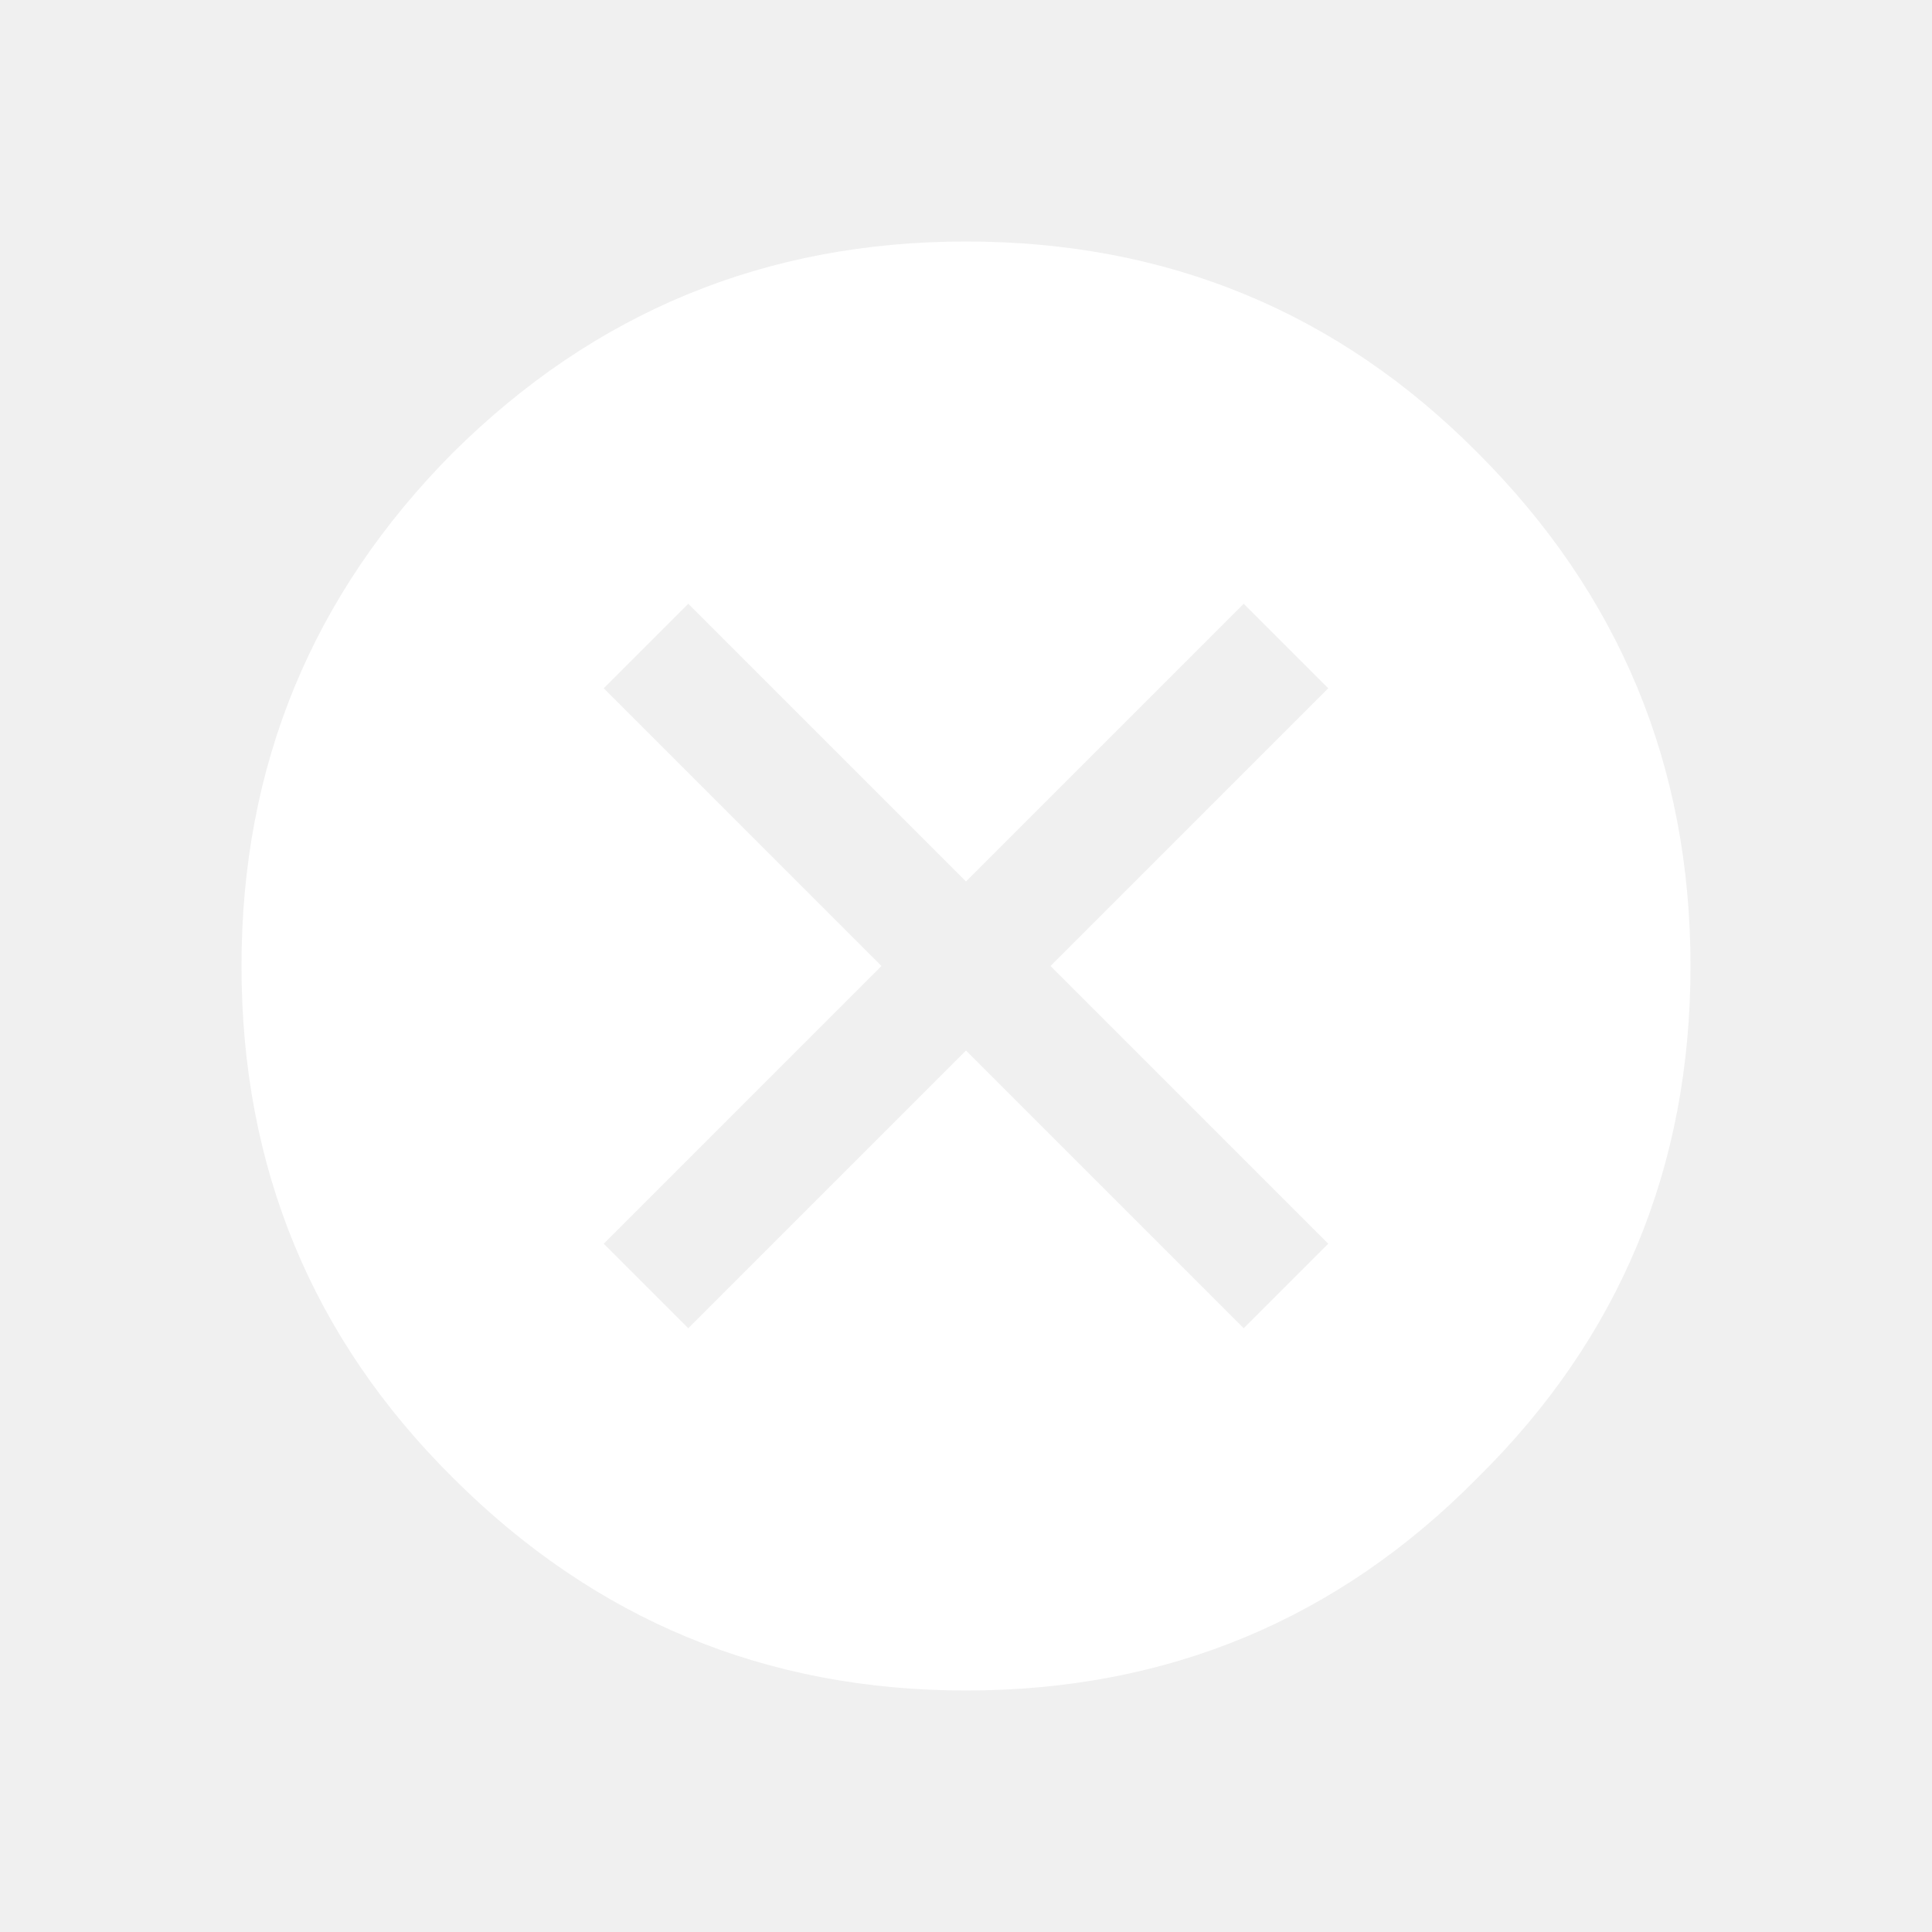
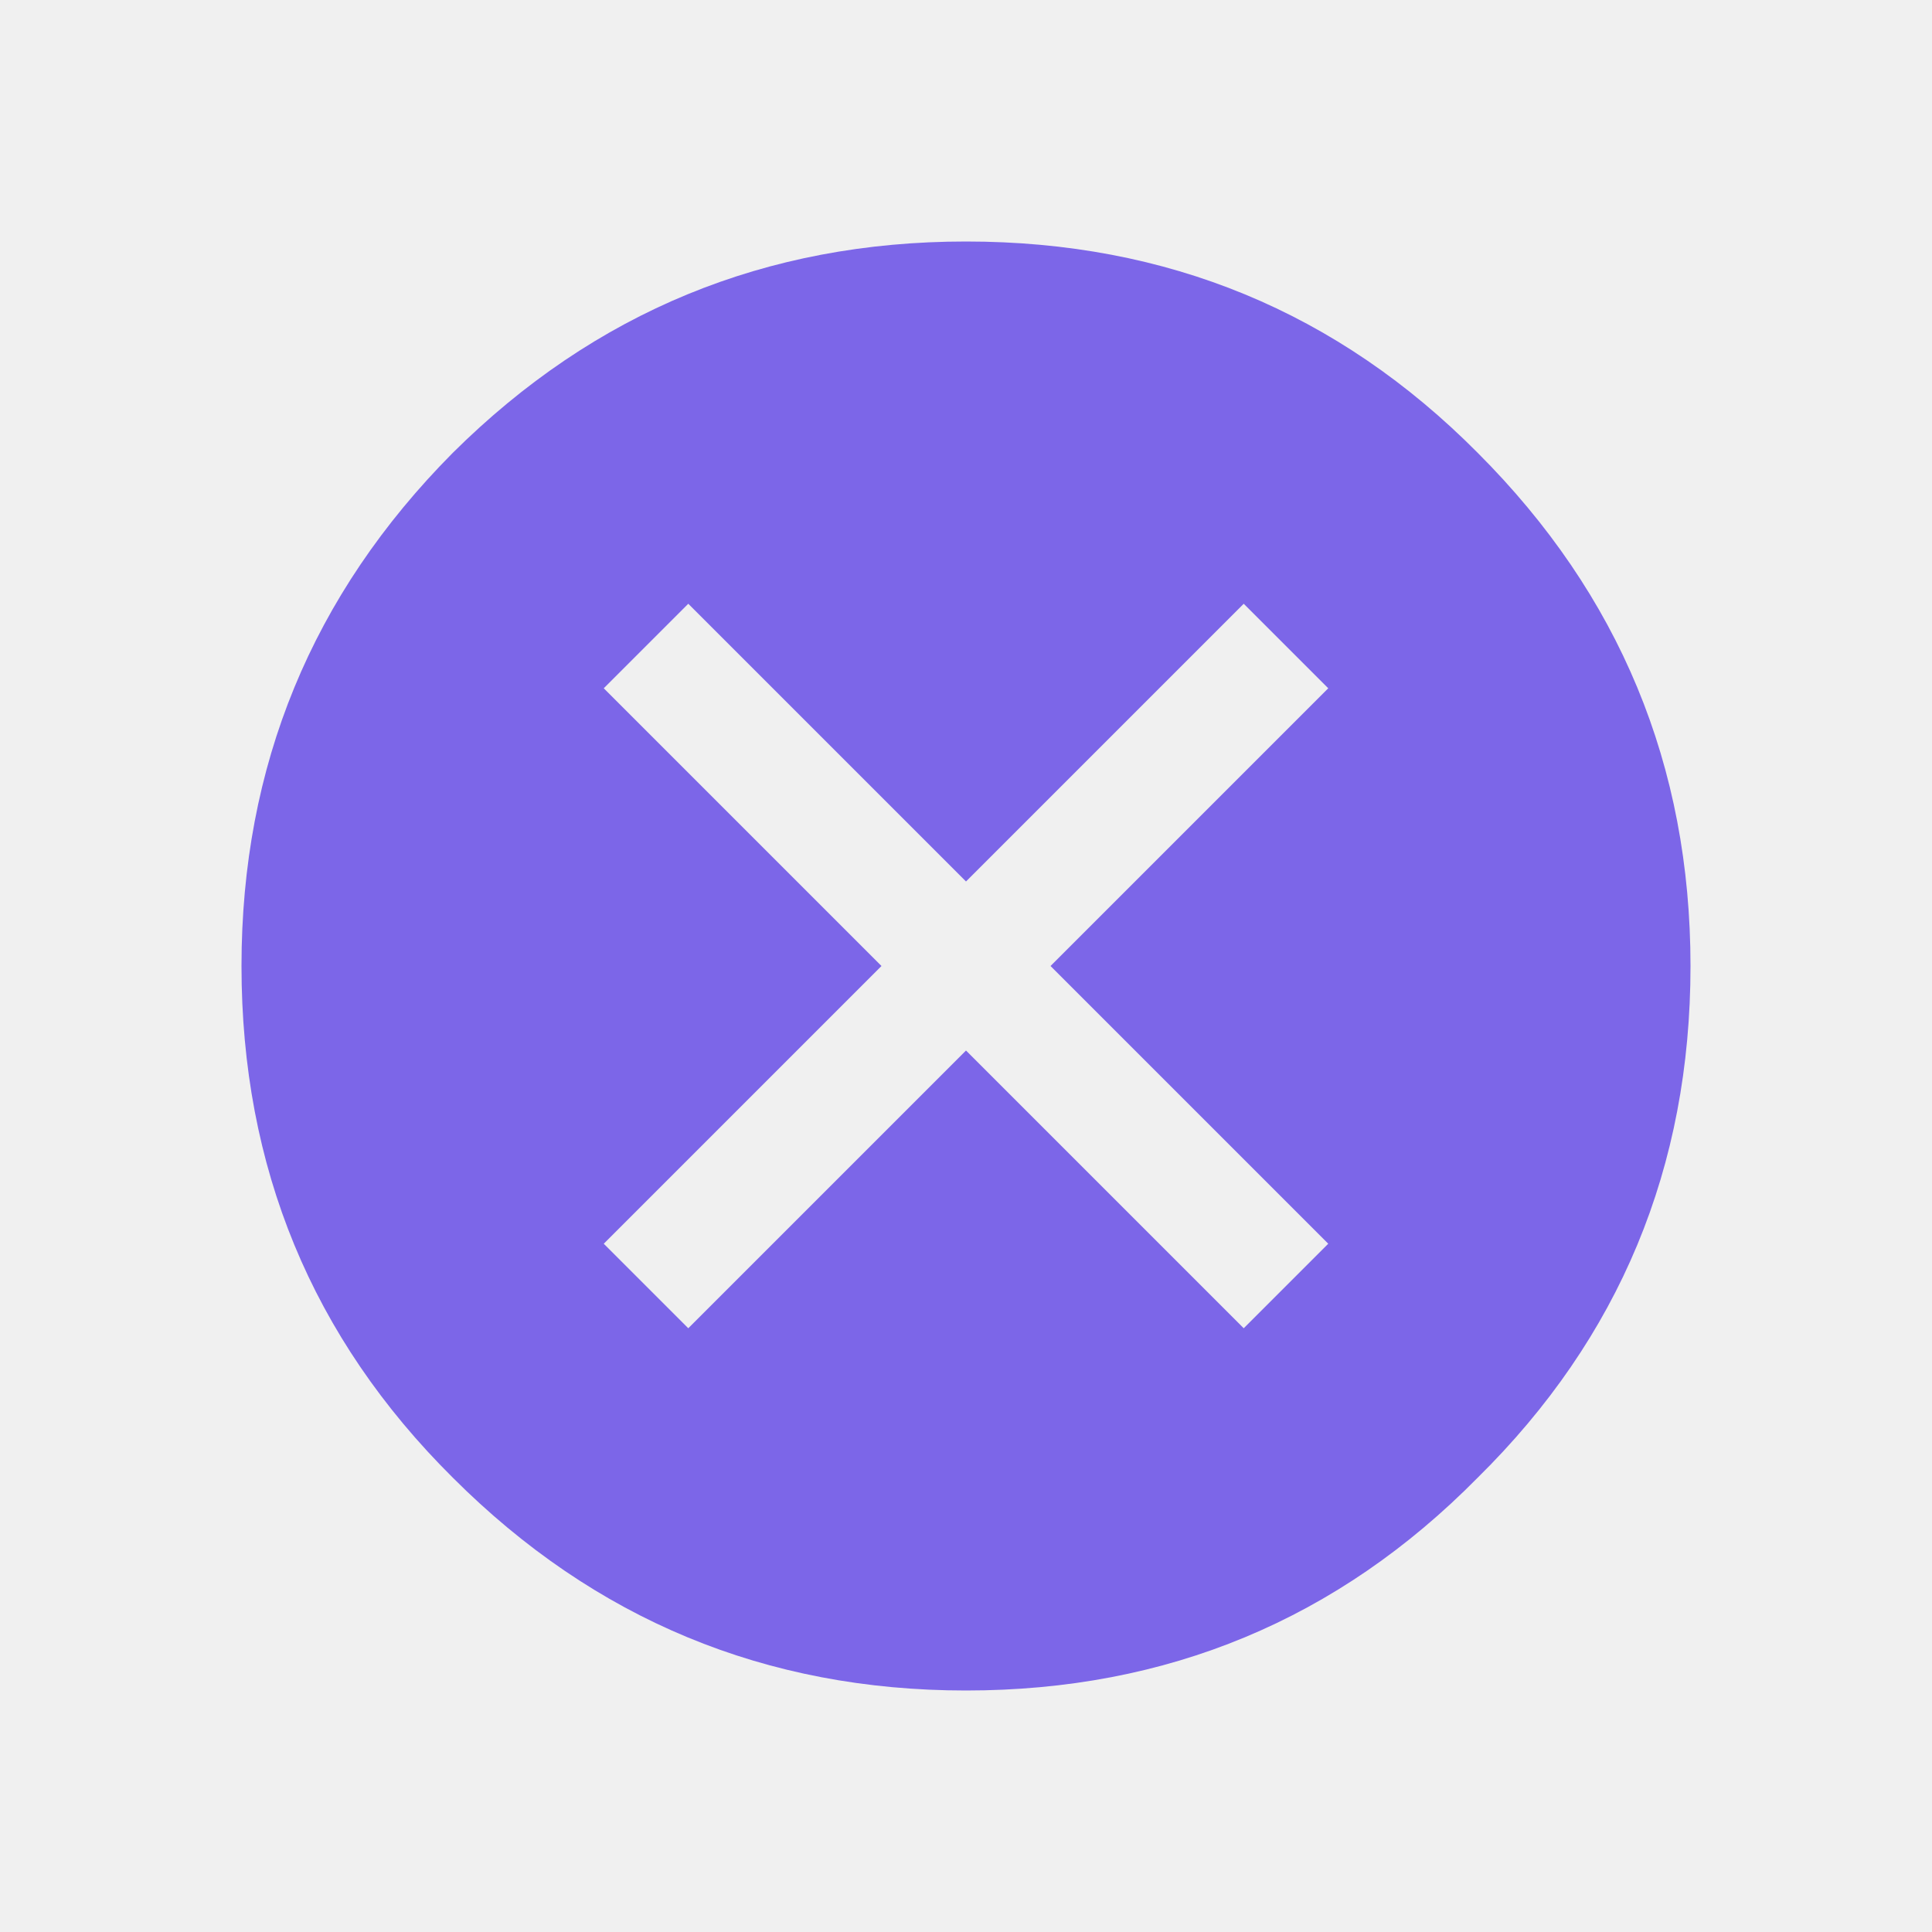
<svg xmlns="http://www.w3.org/2000/svg" width="64" height="64">
  <defs />
  <g>
-     <path stroke="none" fill="#FFFFFF" d="M56 32 Q56 42 48.95 48.95 42 56 32 56 22.05 56 15 48.95 8 42 8 32 8 22.05 15 15 22.05 8 32 8 42 8 48.95 15 56 22.05 56 32 M22.8 20 L20 22.8 29.2 32 20 41.2 22.8 44 32 34.8 41.2 44 44 41.2 34.8 32 44 22.8 41.2 20 32 29.2 22.8 20" />
+     <path stroke="none" fill="#7C66E8" d="M22.8 20 L20 22.8 29.2 32 20 41.2 22.8 44 32 34.8 41.2 44 44 41.2 34.8 32 44 22.8 41.2 20 32 29.2 22.8 20 M56 32 Q56 42 48.95 48.95 42 56 32 56 22.05 56 15 48.95 8 42 8 32 8 22.05 15 15 22.05 8 32 8 42 8 48.95 15 56 22.05 56 32" />
  </g>
</svg>
